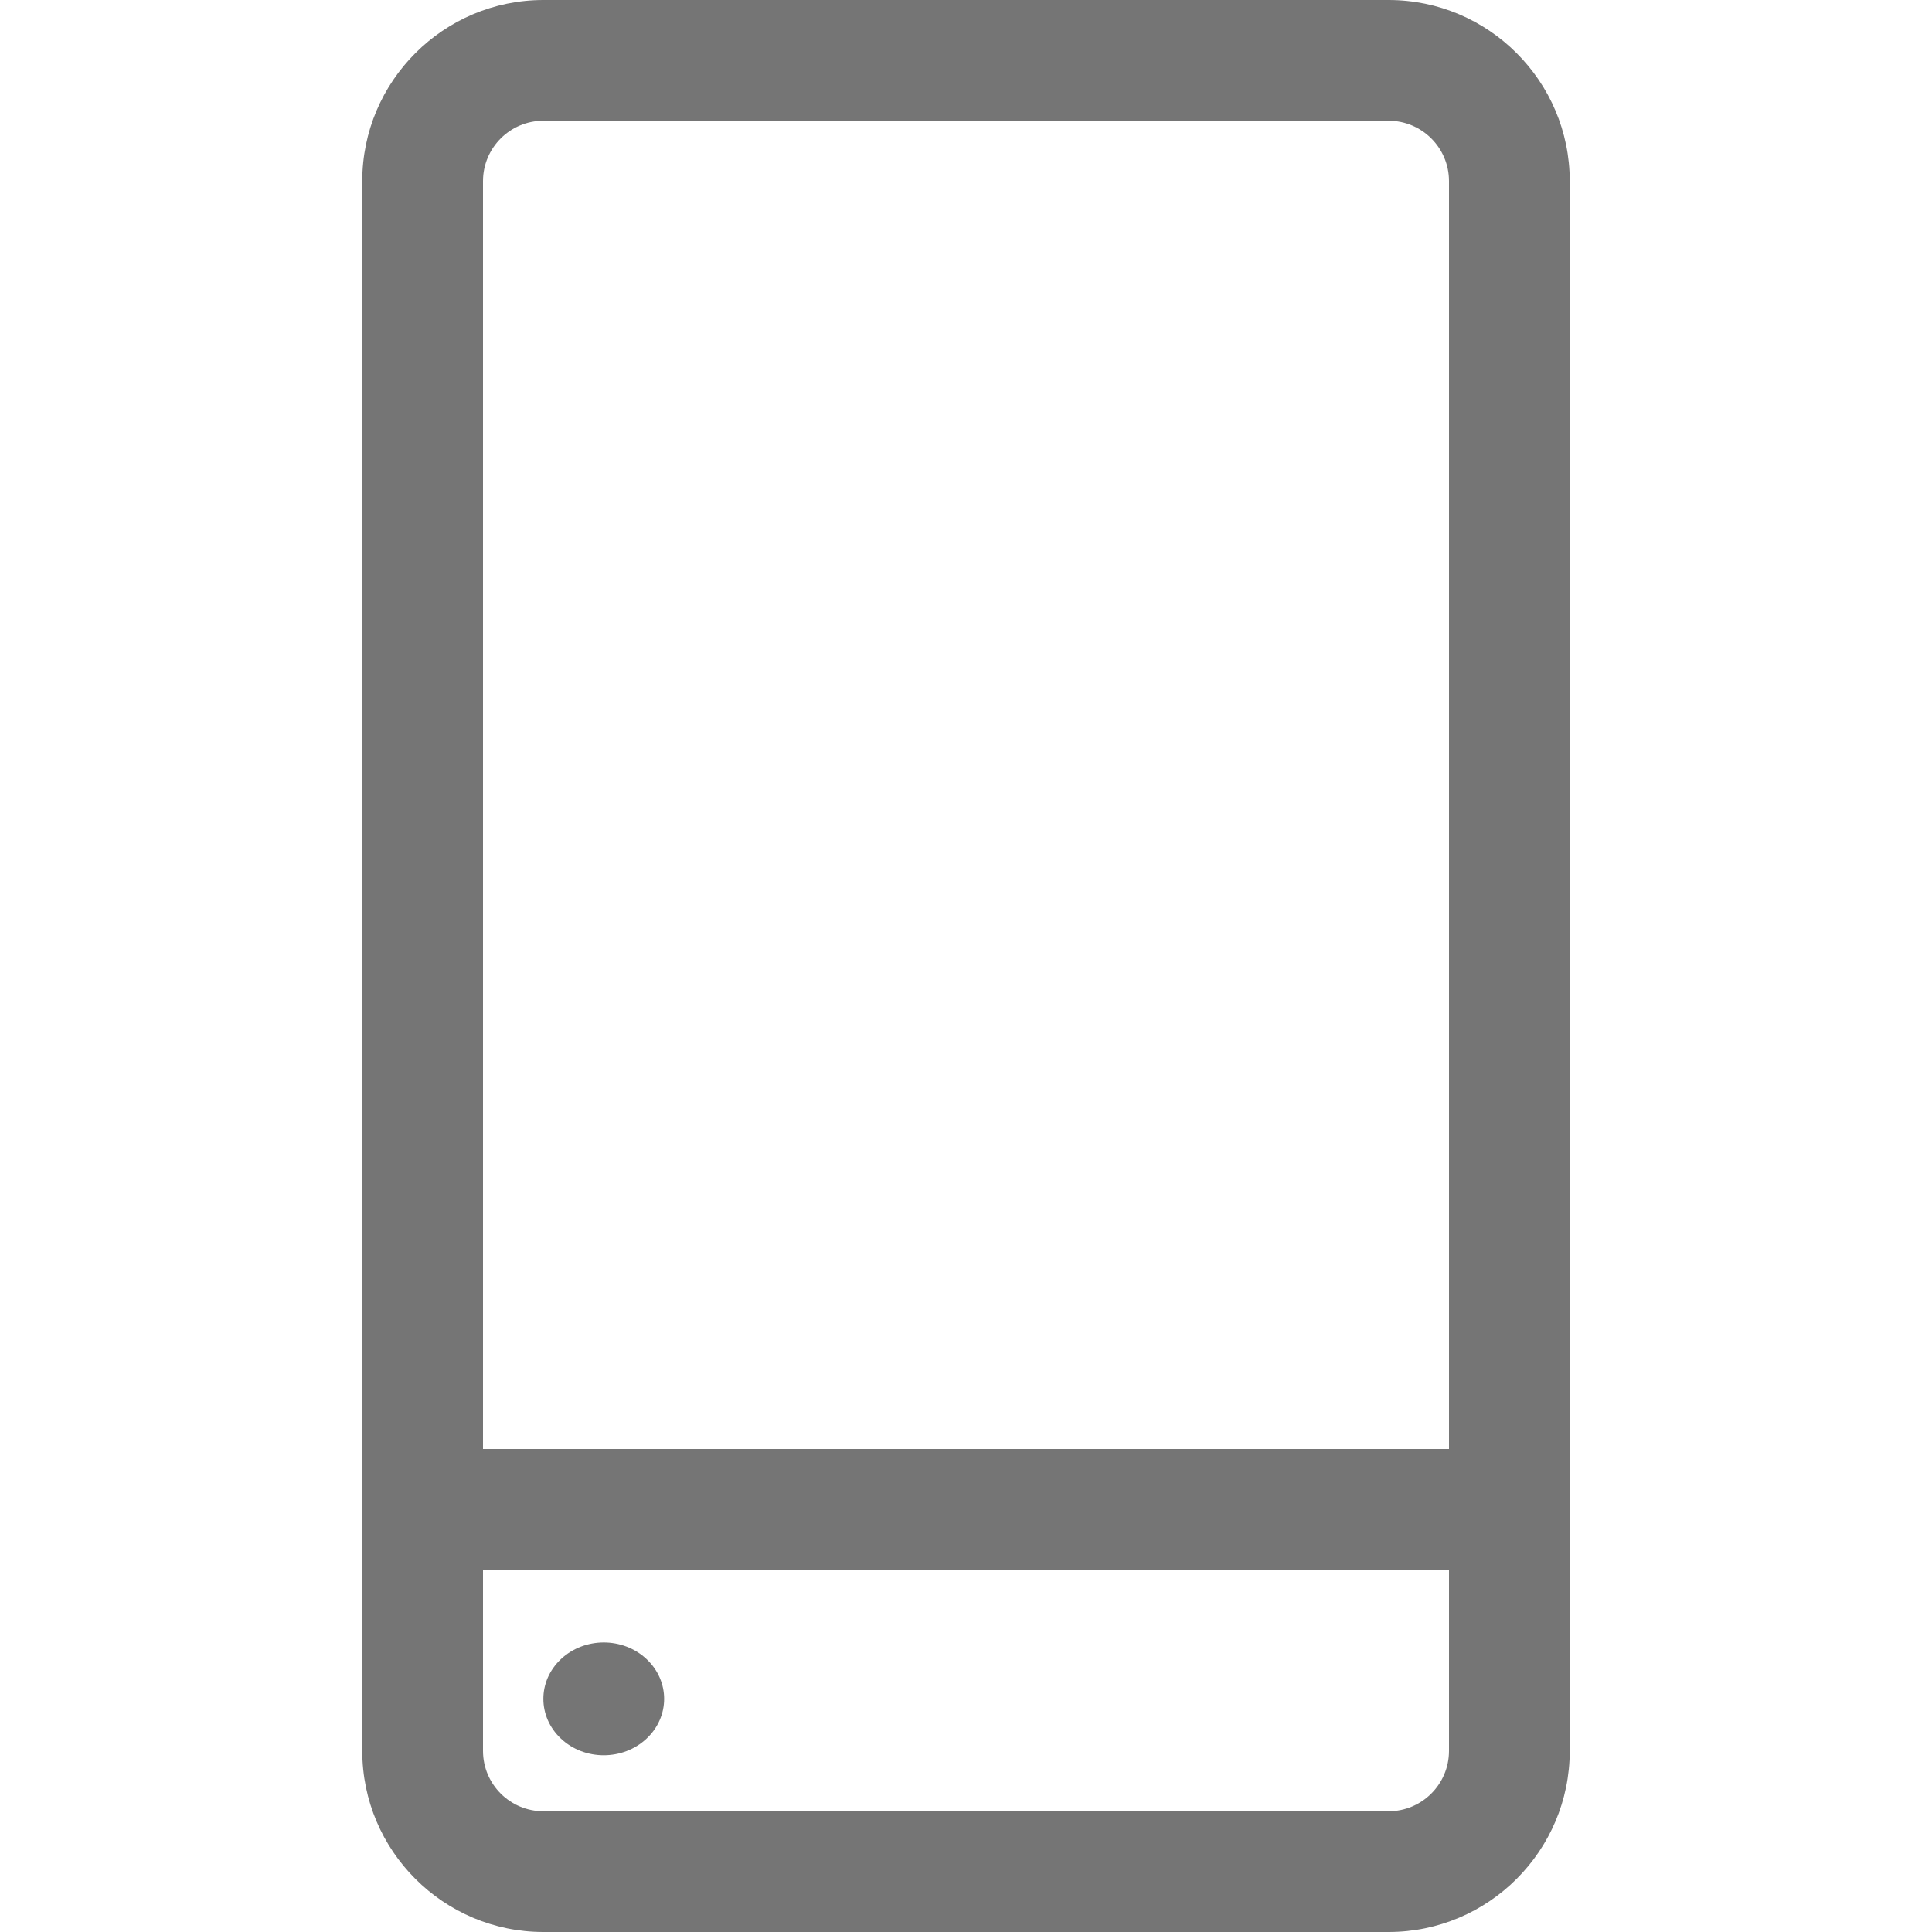
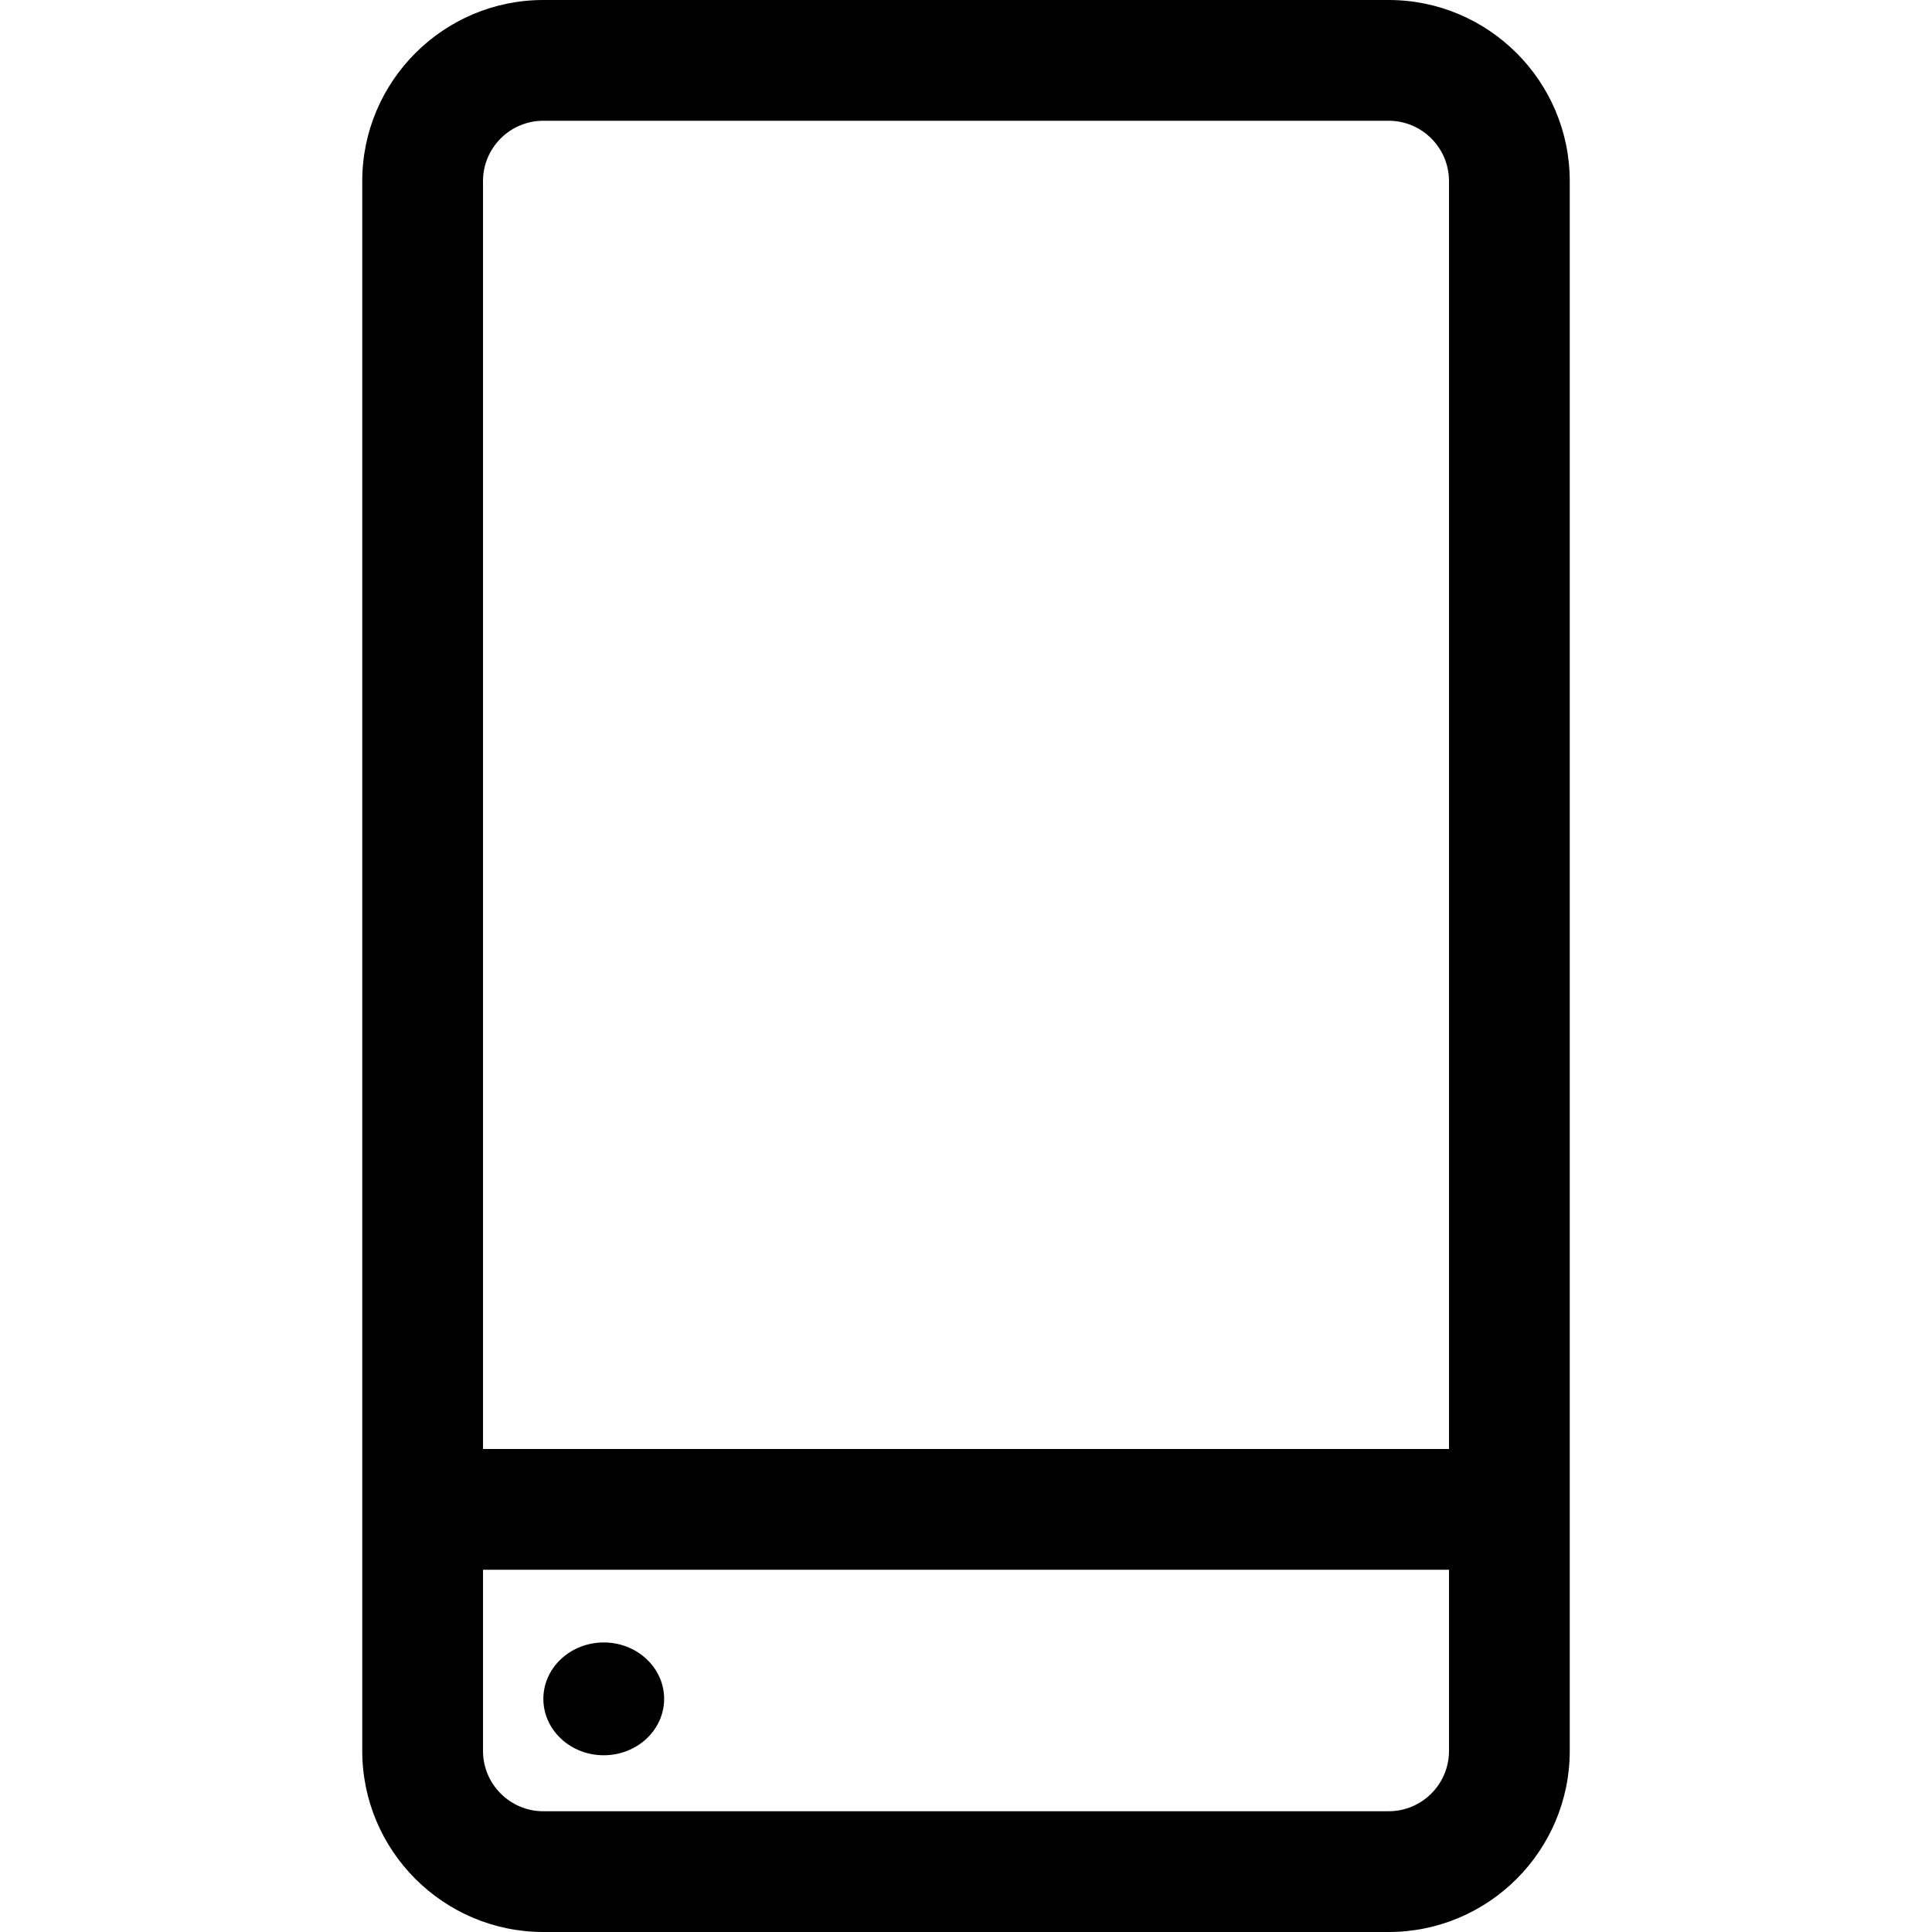
<svg xmlns="http://www.w3.org/2000/svg" version="1.1" width="32" height="32" viewBox="0 0 32 32">
-   <path fill="#757575" d="M23 0h-14c-1.654 0-3 1.346-3 3v26c0 1.654 1.346 3 3 3h14c1.654 0 3-1.346 3-3v-26c0-1.654-1.346-3-3-3zM9 2h14c0.552 0 1 0.448 1 1v21h-16v-21c0-0.552 0.448-1 1-1zM23 30h-14c-0.552 0-1-0.448-1-1v-3h16v3c0 0.552-0.448 1-1 1z" />
-   <path fill="#757575" d="M10.707 27.478c0.391 0.365 0.391 0.956 0 1.321s-1.024 0.365-1.414 0c-0.391-0.365-0.391-0.956 0-1.321s1.024-0.365 1.414 0z" />
+   <path d="M23 0h-14c-1.654 0-3 1.346-3 3v26c0 1.654 1.346 3 3 3h14c1.654 0 3-1.346 3-3v-26c0-1.654-1.346-3-3-3zM9 2h14c0.552 0 1 0.448 1 1v21h-16v-21c0-0.552 0.448-1 1-1zM23 30h-14c-0.552 0-1-0.448-1-1v-3h16v3c0 0.552-0.448 1-1 1z" />
+   <path d="M10.707 27.478c0.391 0.365 0.391 0.956 0 1.321s-1.024 0.365-1.414 0c-0.391-0.365-0.391-0.956 0-1.321s1.024-0.365 1.414 0z" />
</svg>
